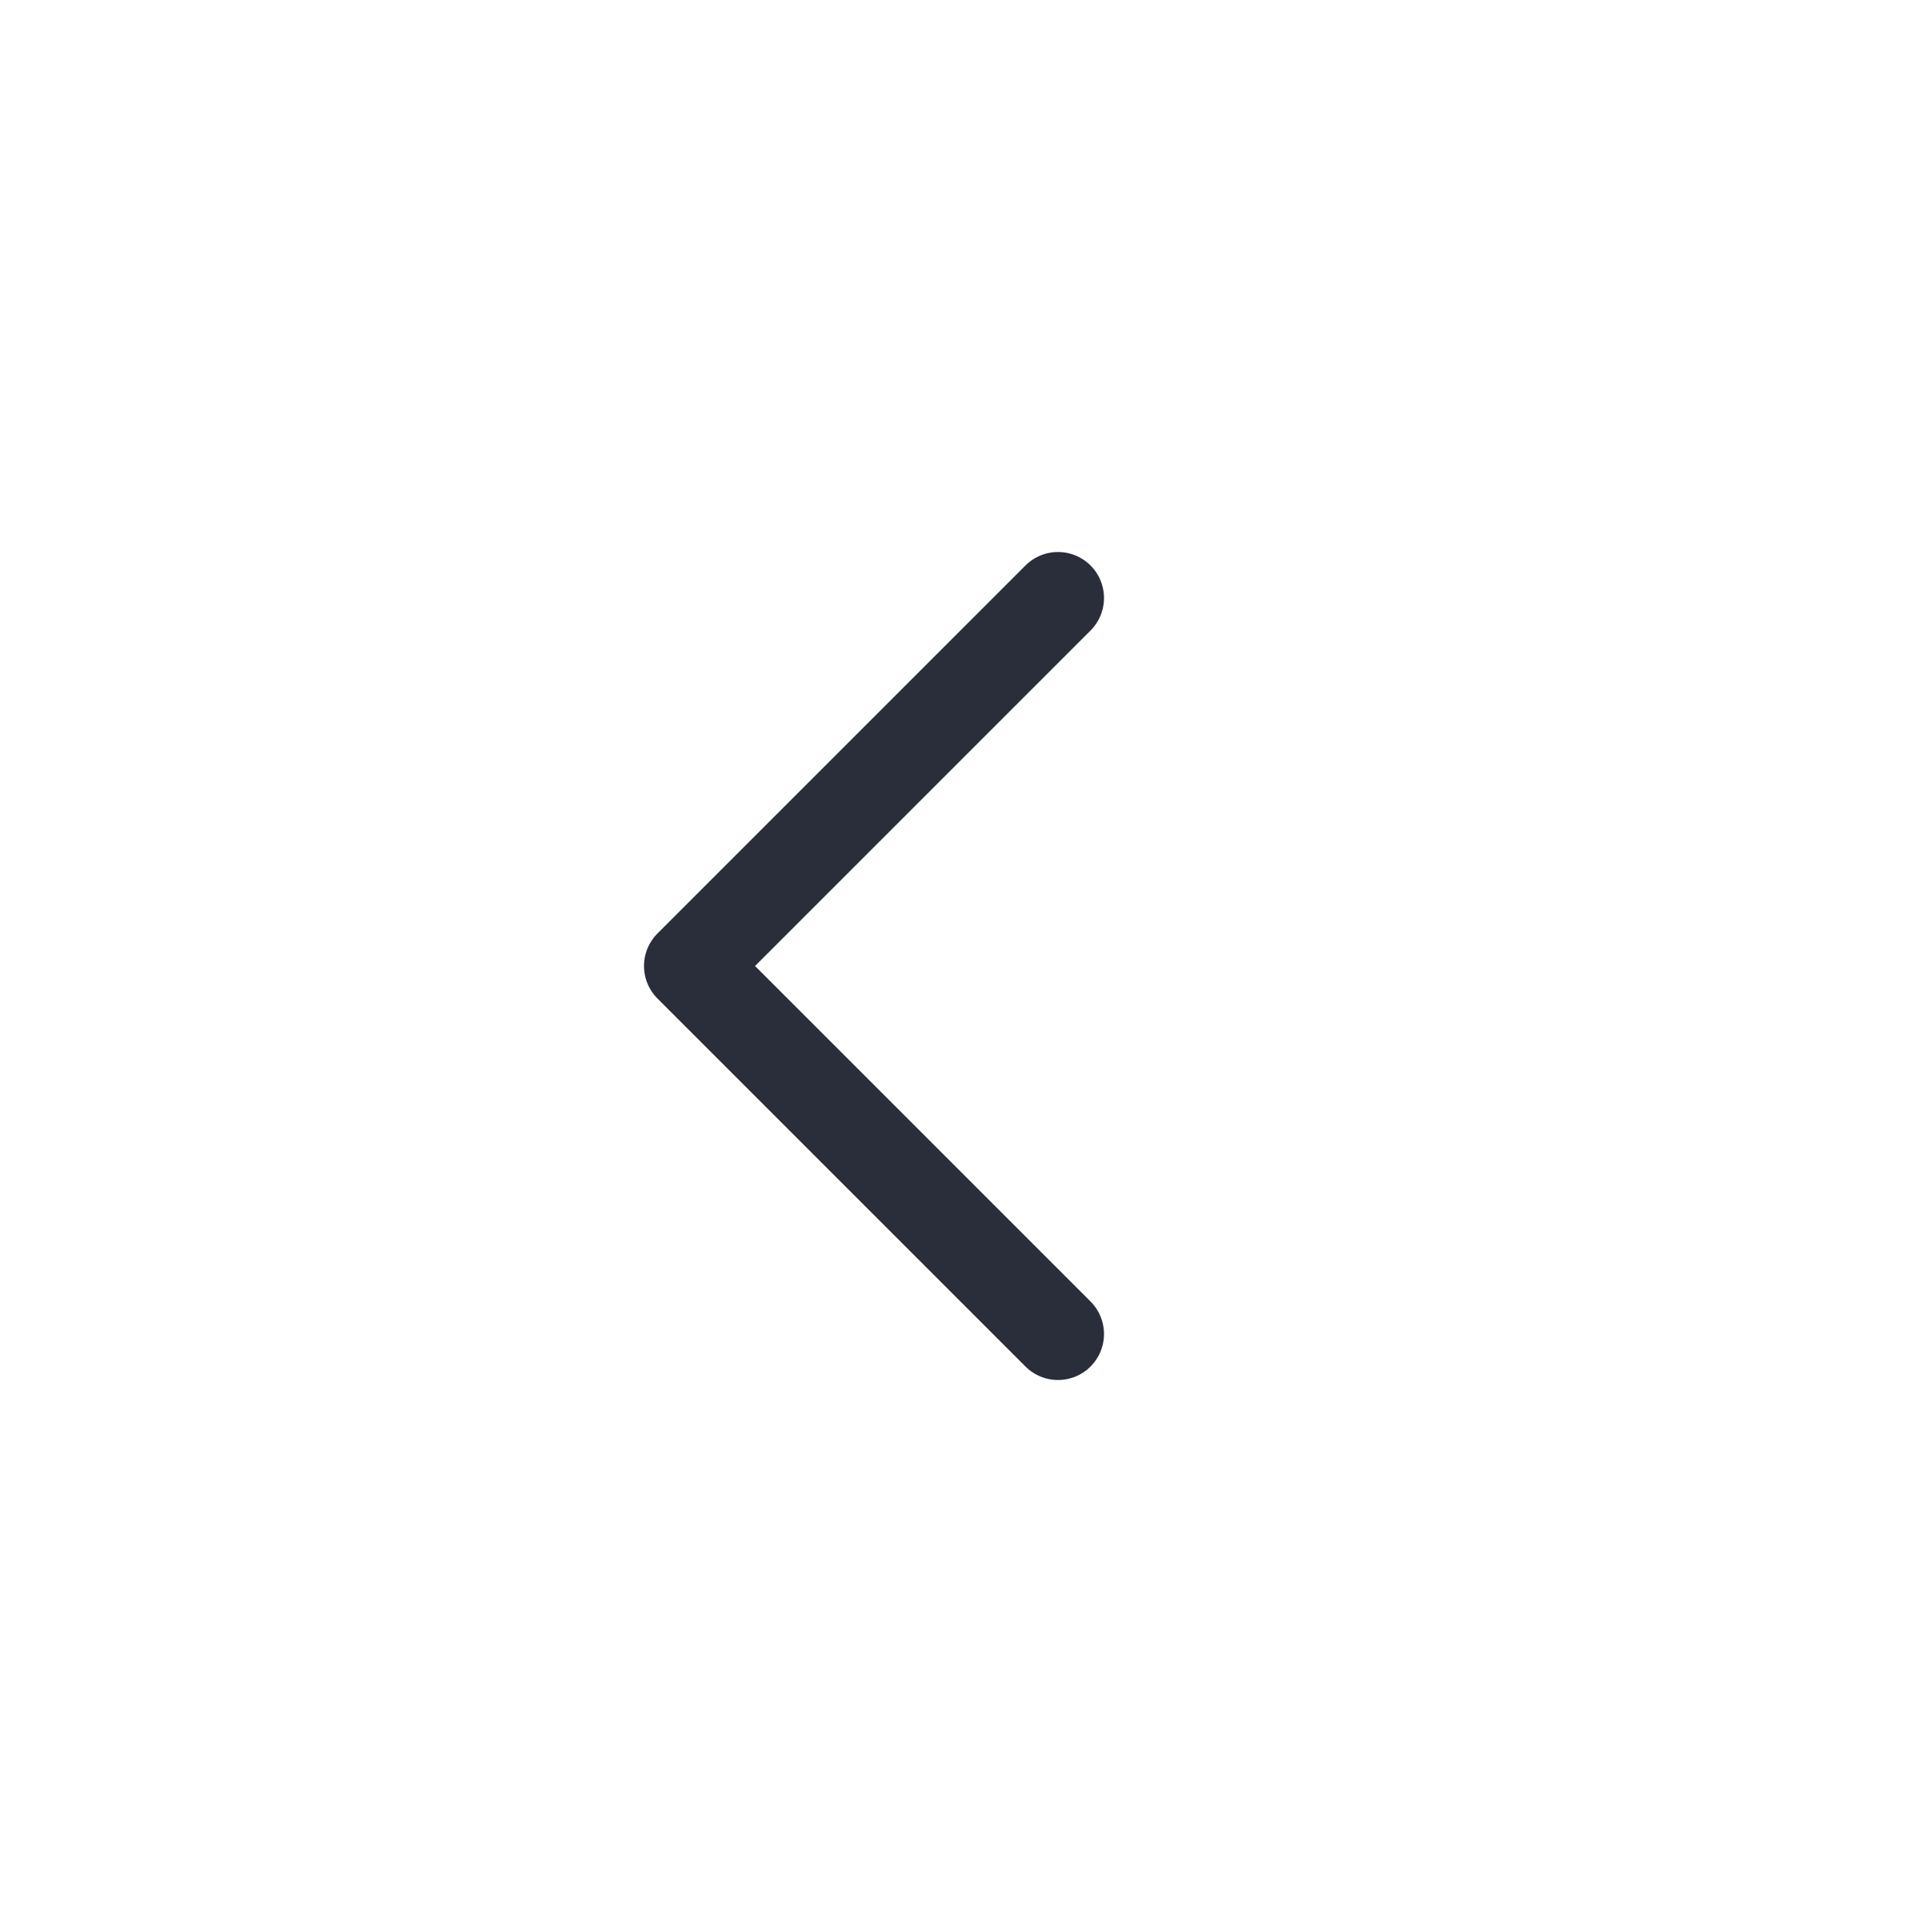
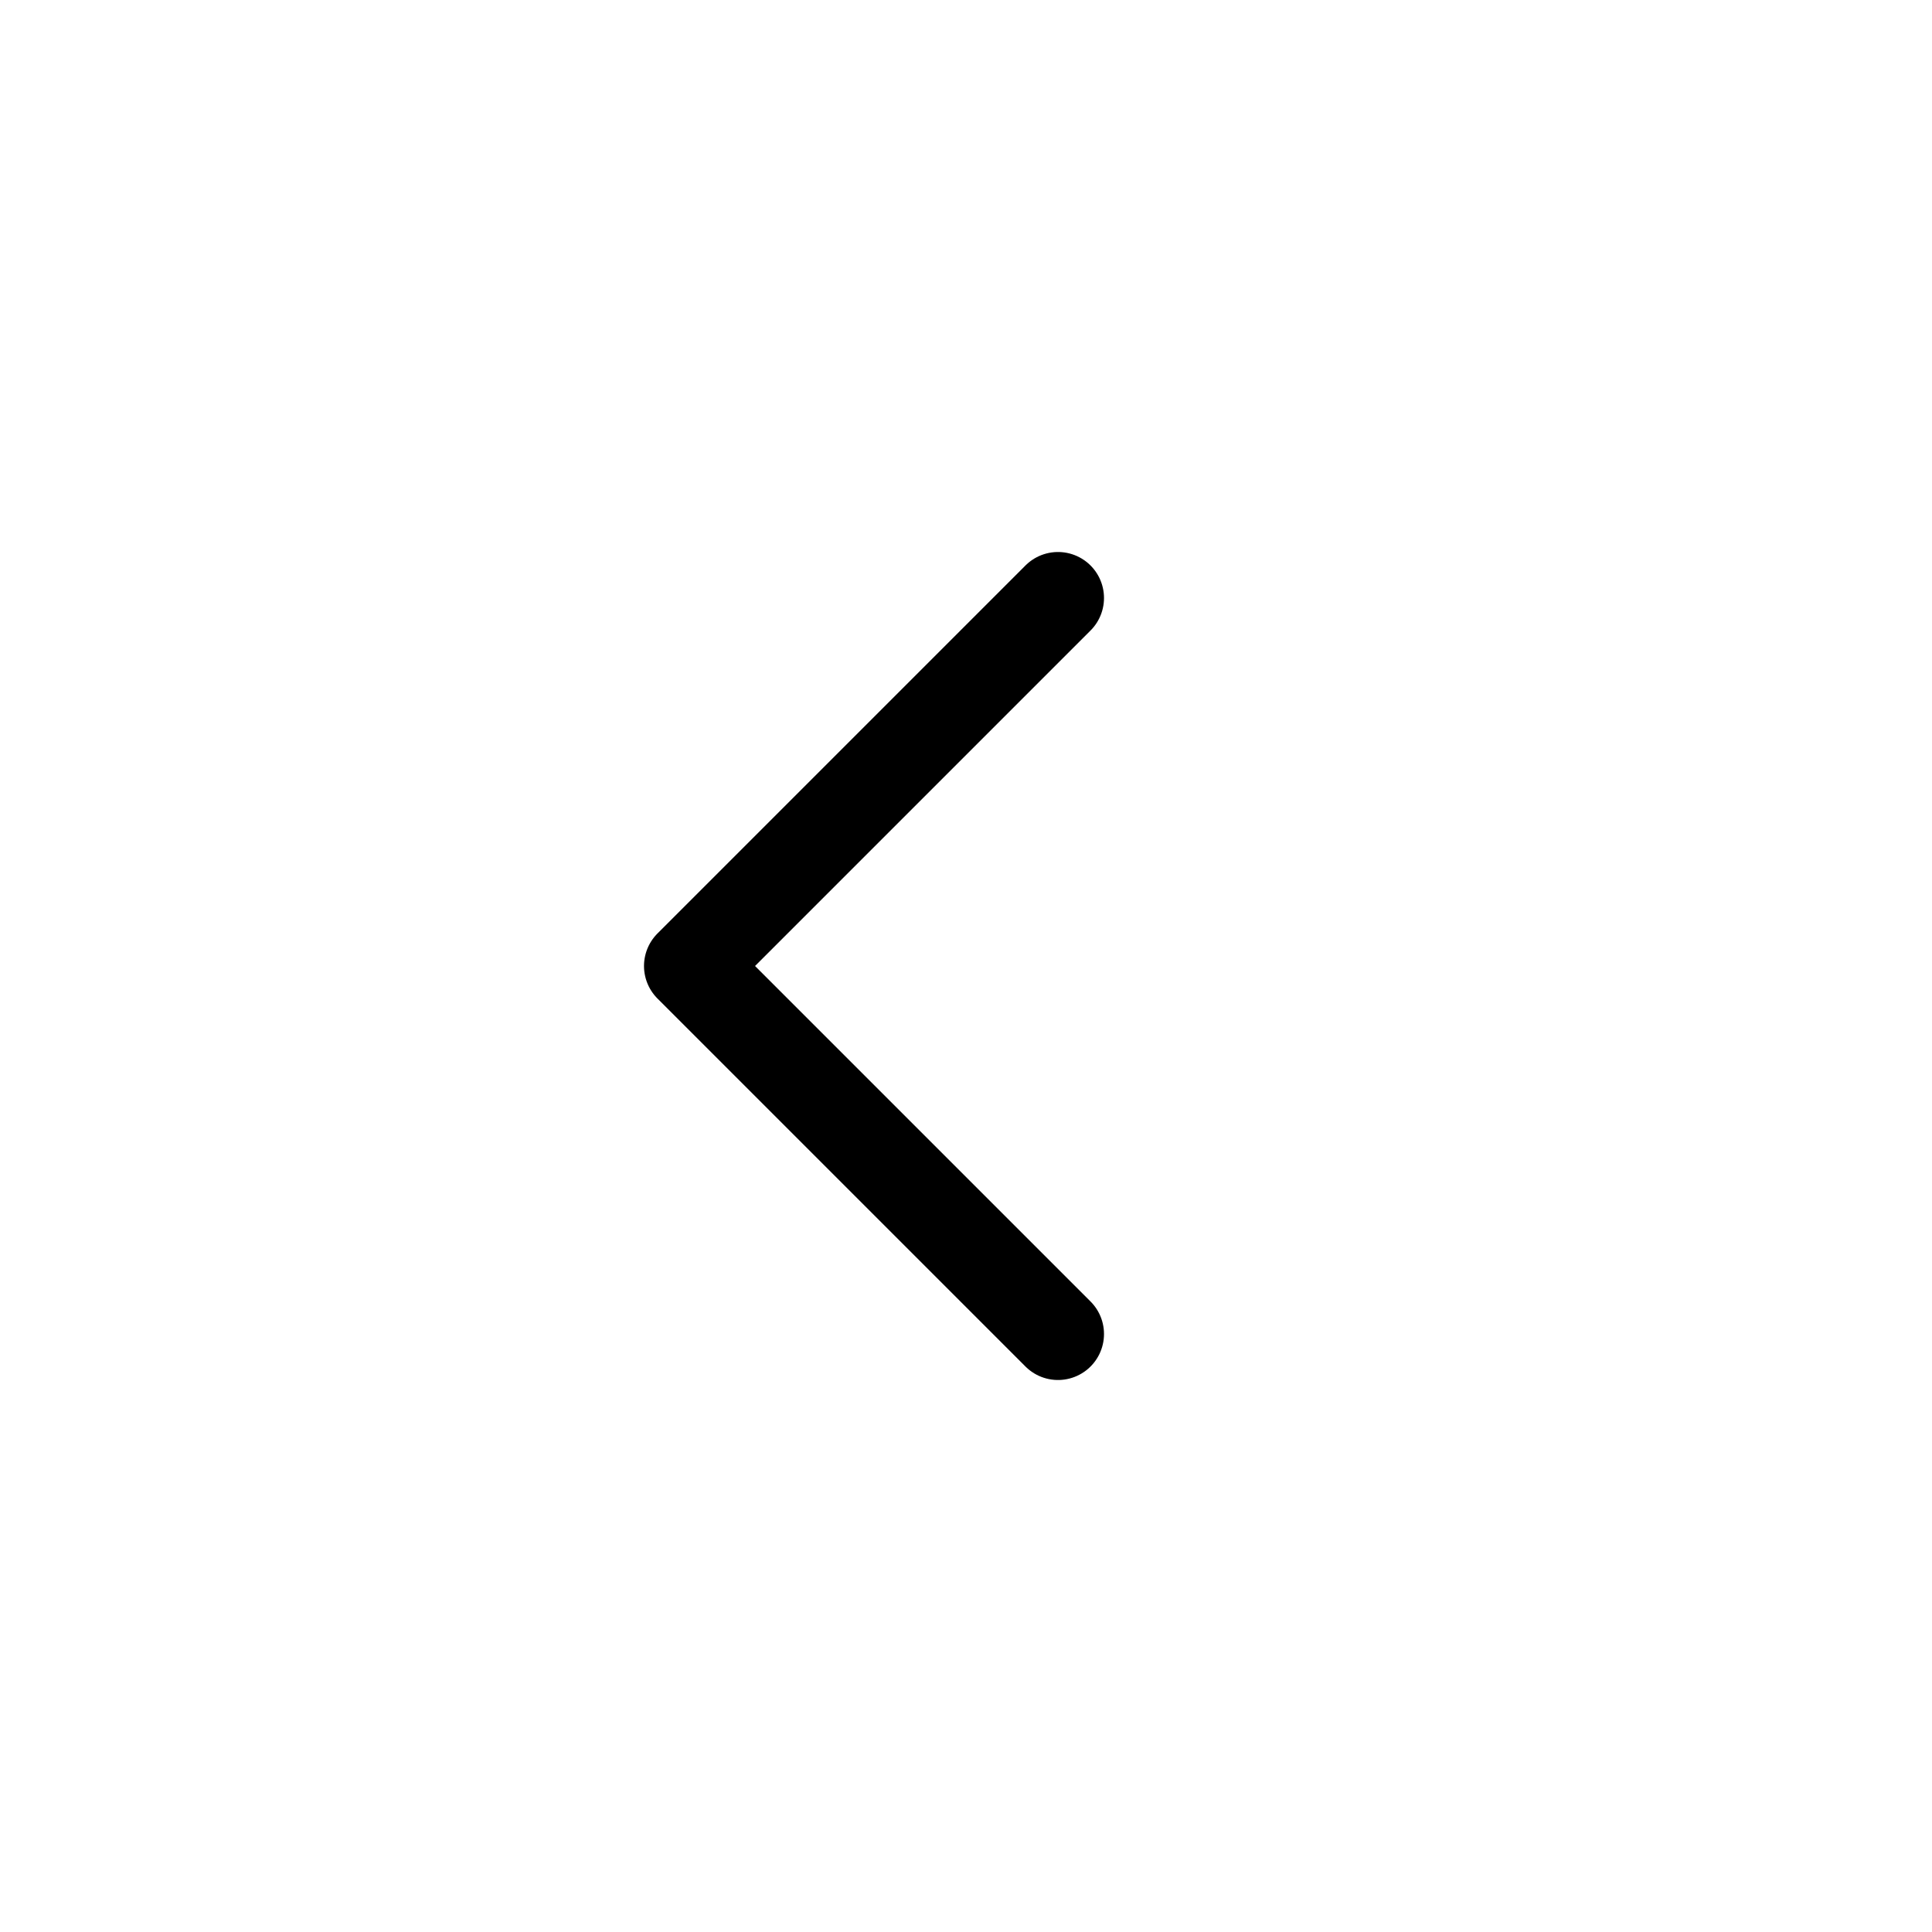
- <svg xmlns="http://www.w3.org/2000/svg" height="21" viewBox="0 0 21 21" width="21">
-   <path d="m4.5 8.5-4-4 4-4" fill="none" stroke="#2a2e3b" stroke-linecap="round" stroke-linejoin="round" transform="translate(7 6)" />
+ <svg xmlns="http://www.w3.org/2000/svg" viewBox="0 0 21 21">
+   <path d="m4.5 8.5-4-4 4-4" fill="none" stroke="currentColor" stroke-linecap="round" stroke-linejoin="round" transform="translate(7 6)" />
</svg>
